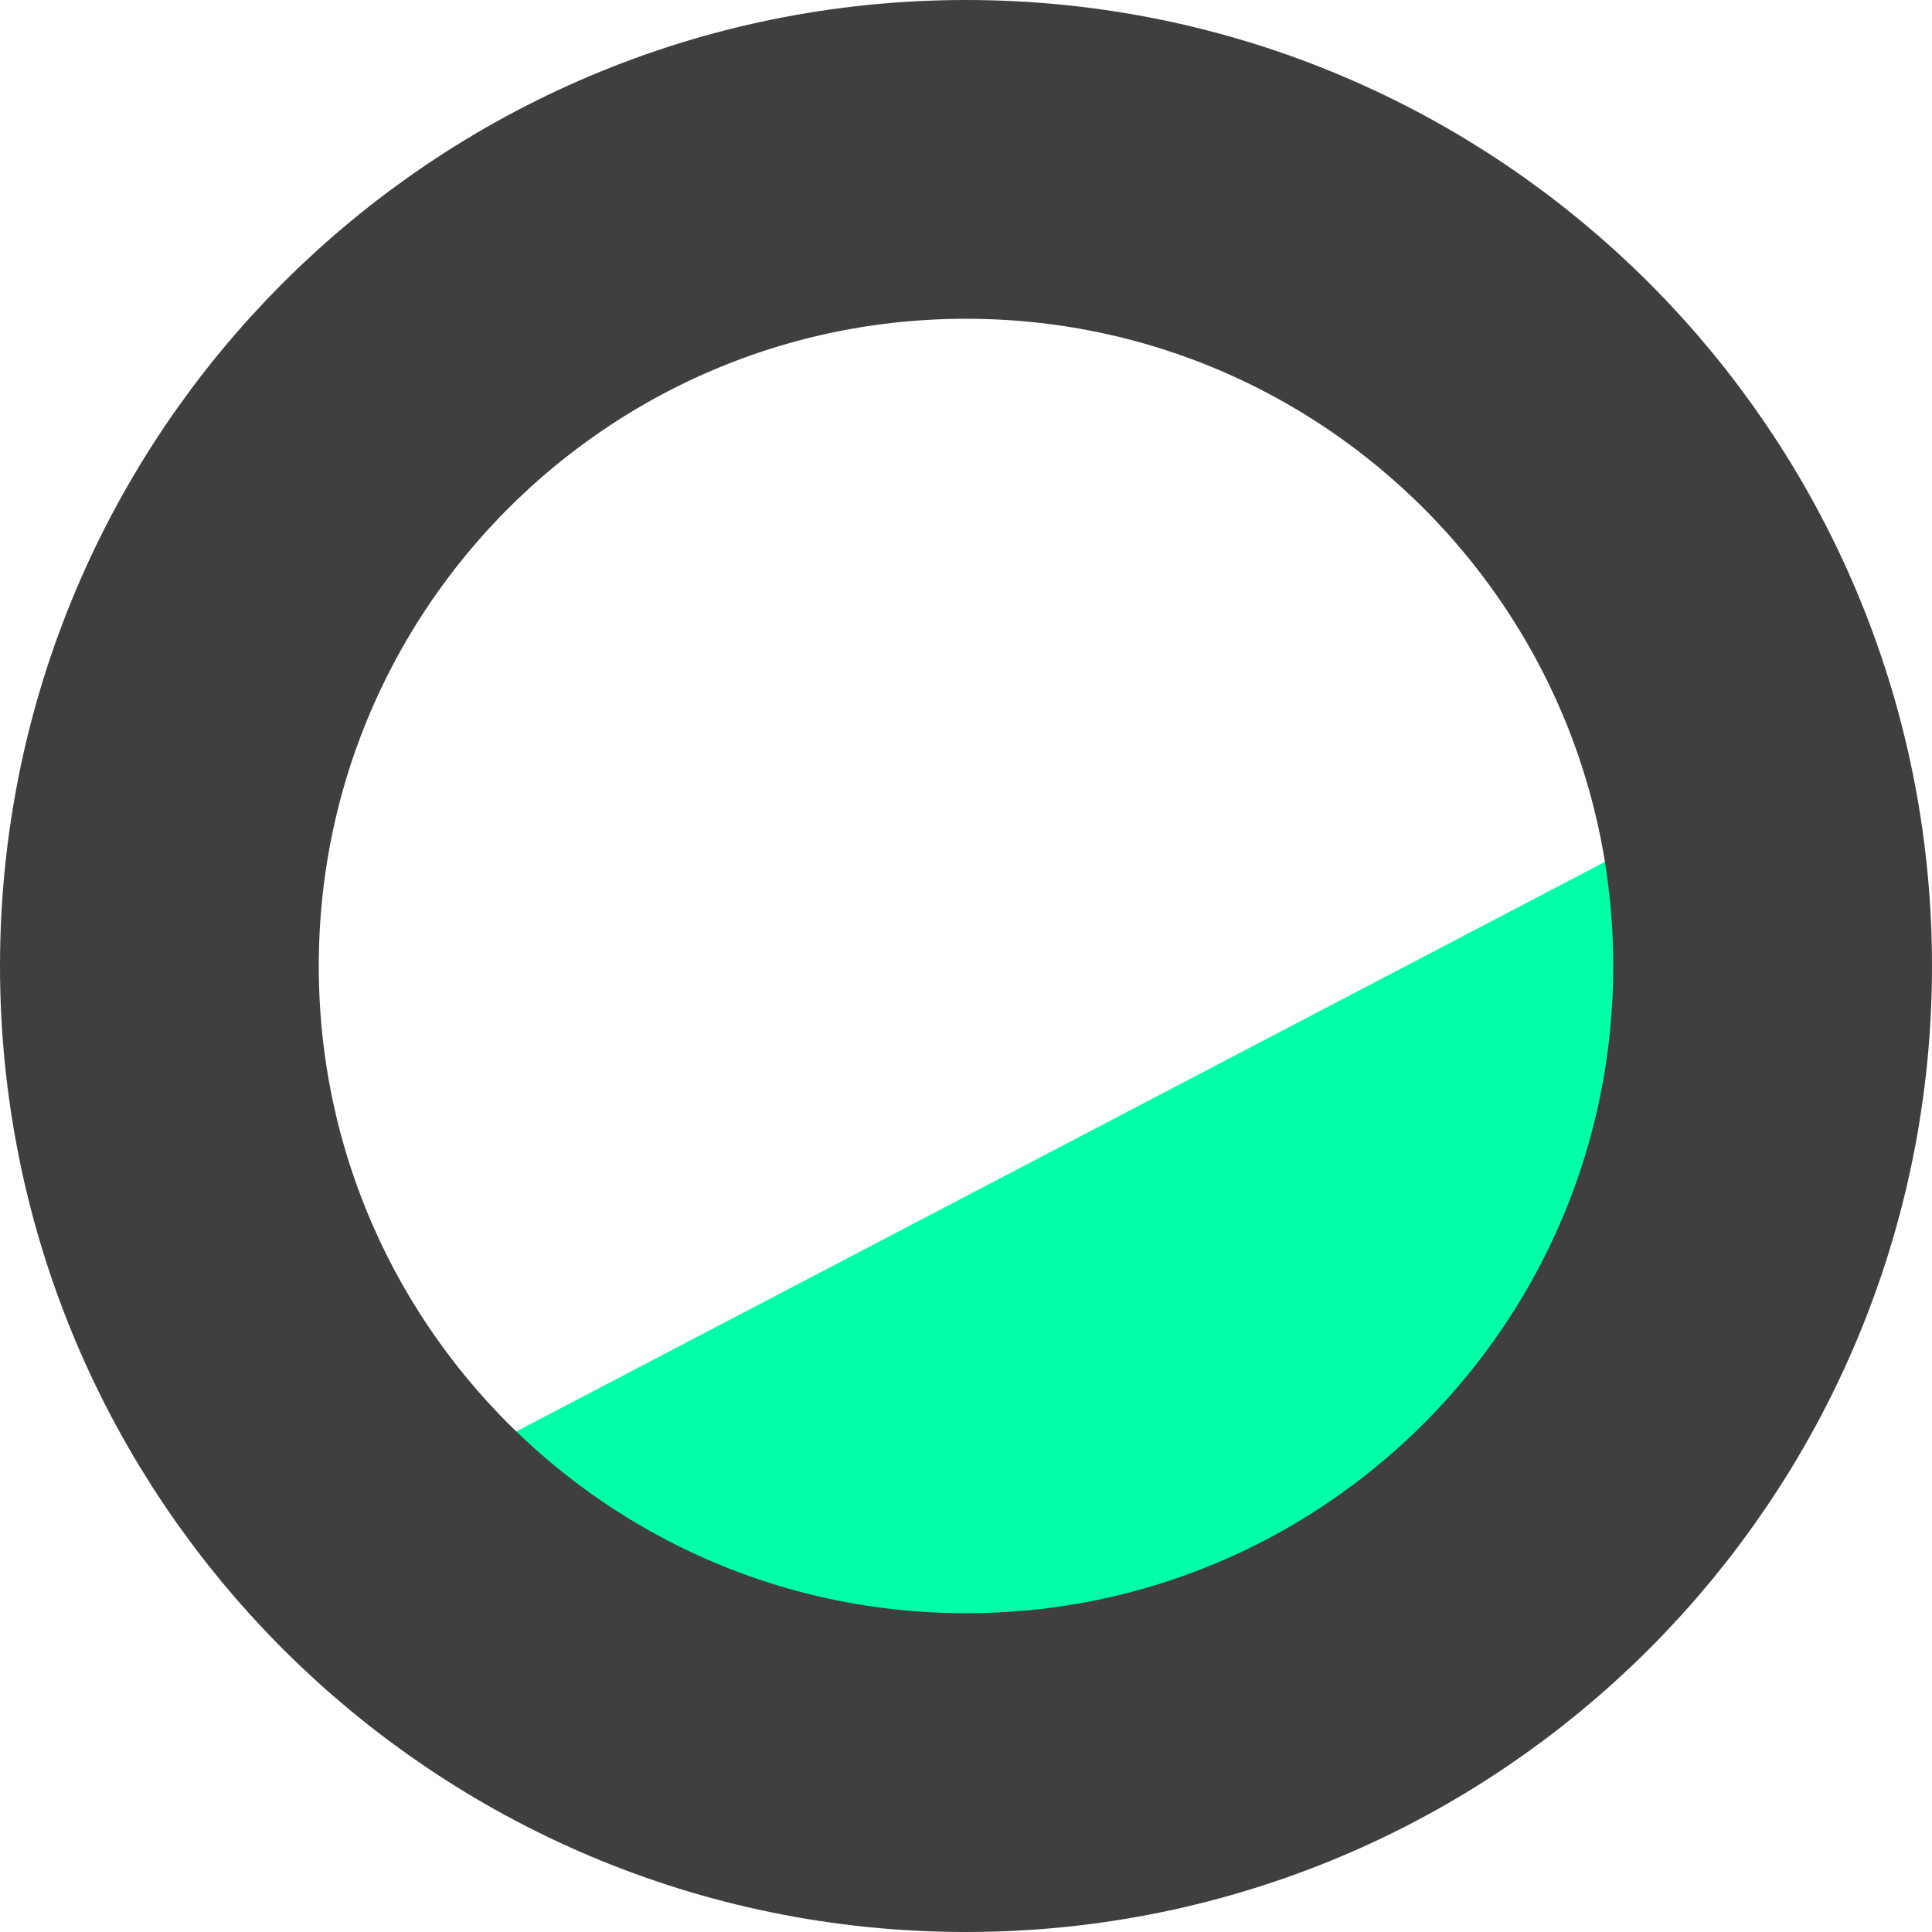
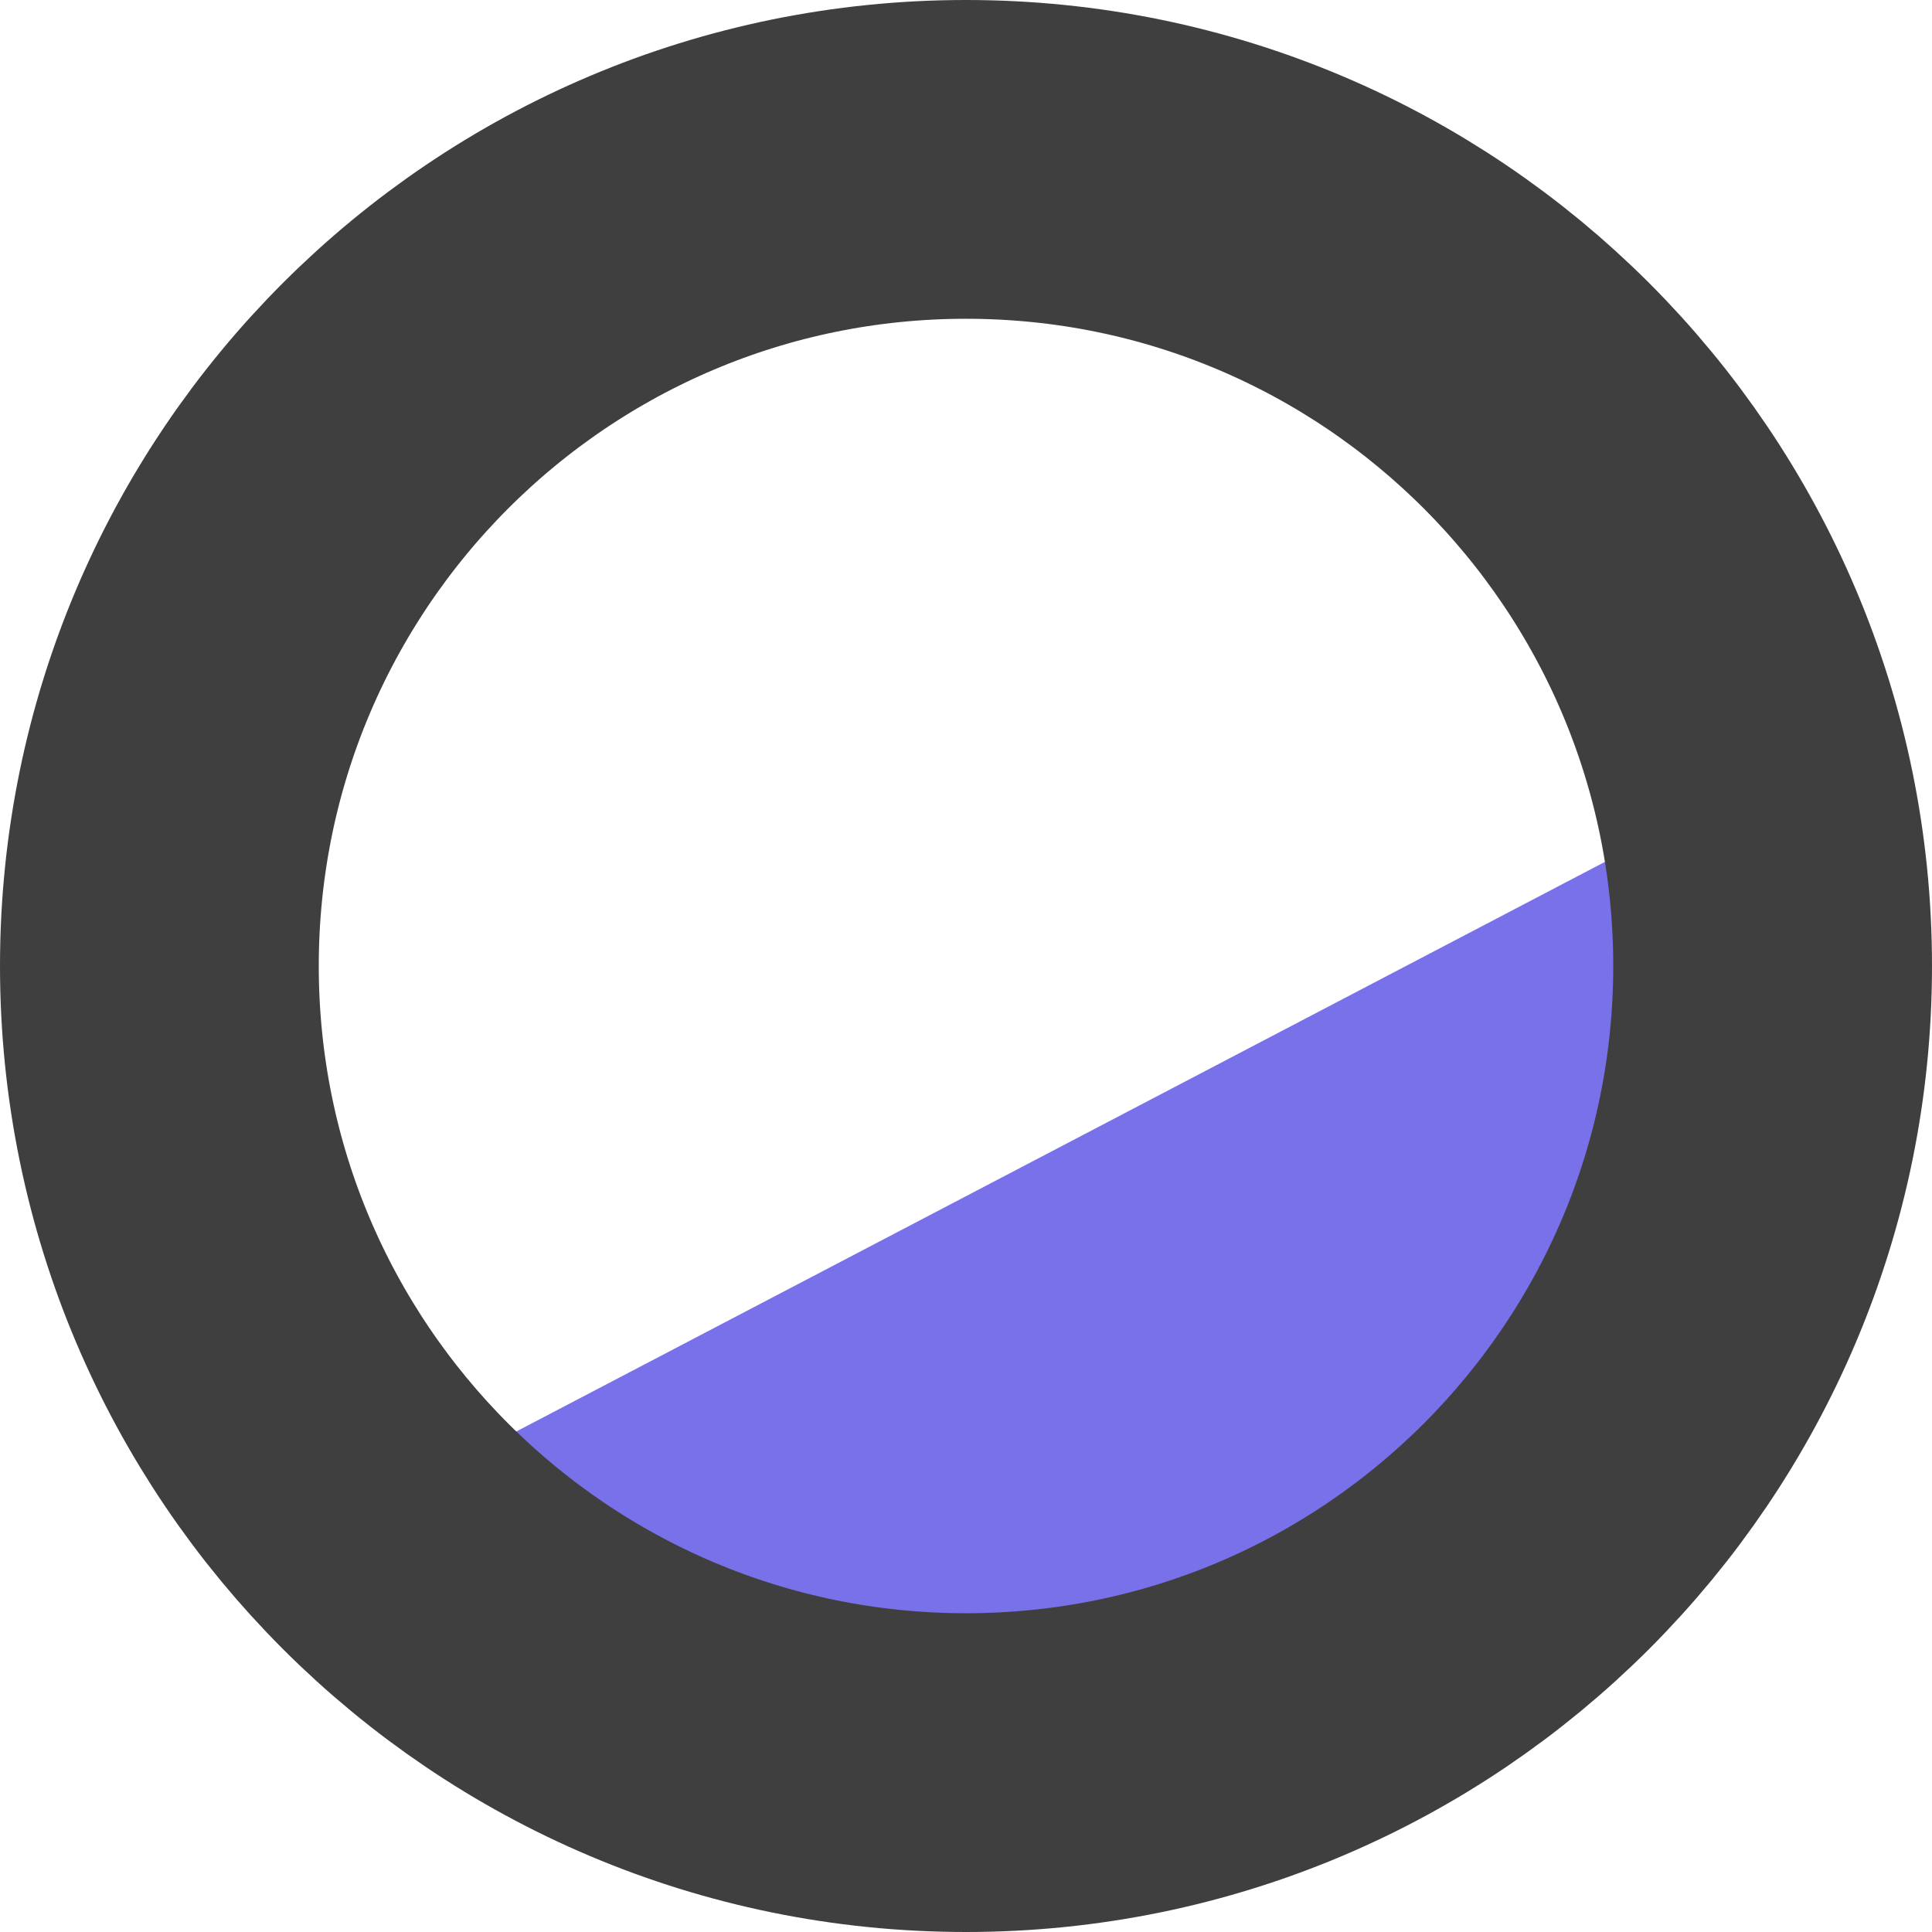
<svg xmlns="http://www.w3.org/2000/svg" viewBox="0 0 42.426 42.426">
  <defs>
-     <style>.a,.d{fill:none;stroke:#3f3f3f;stroke-linecap:round;stroke-linejoin:round;}.a{stroke-width:15.42px;}.b{clip-path:url(#a);}.c{fill:#00ffa7;}.d{stroke-width:7px;}</style>
+     <style>.a,.d{fill:none;stroke:#3f3f3f;stroke-linecap:round;stroke-linejoin:round;}.a{stroke-width:15.42px;}.b{clip-path:url(#a);}.c{fill:#7971ea;}.d{stroke-width:7px;}</style>
    <clipPath id="a">
      <rect class="a" width="35.426" height="35.426" rx="17.713" transform="translate(0 0)" />
    </clipPath>
  </defs>
  <g transform="translate(-69.017 -6.017)">
    <g class="b" transform="translate(72.517 9.517)">
      <rect class="c" width="35.426" height="60.439" transform="translate(19.676 61.723) rotate(-117.62)" />
    </g>
    <rect class="d" width="35.426" height="35.426" rx="17.713" transform="translate(72.517 9.517)" />
  </g>
</svg>
